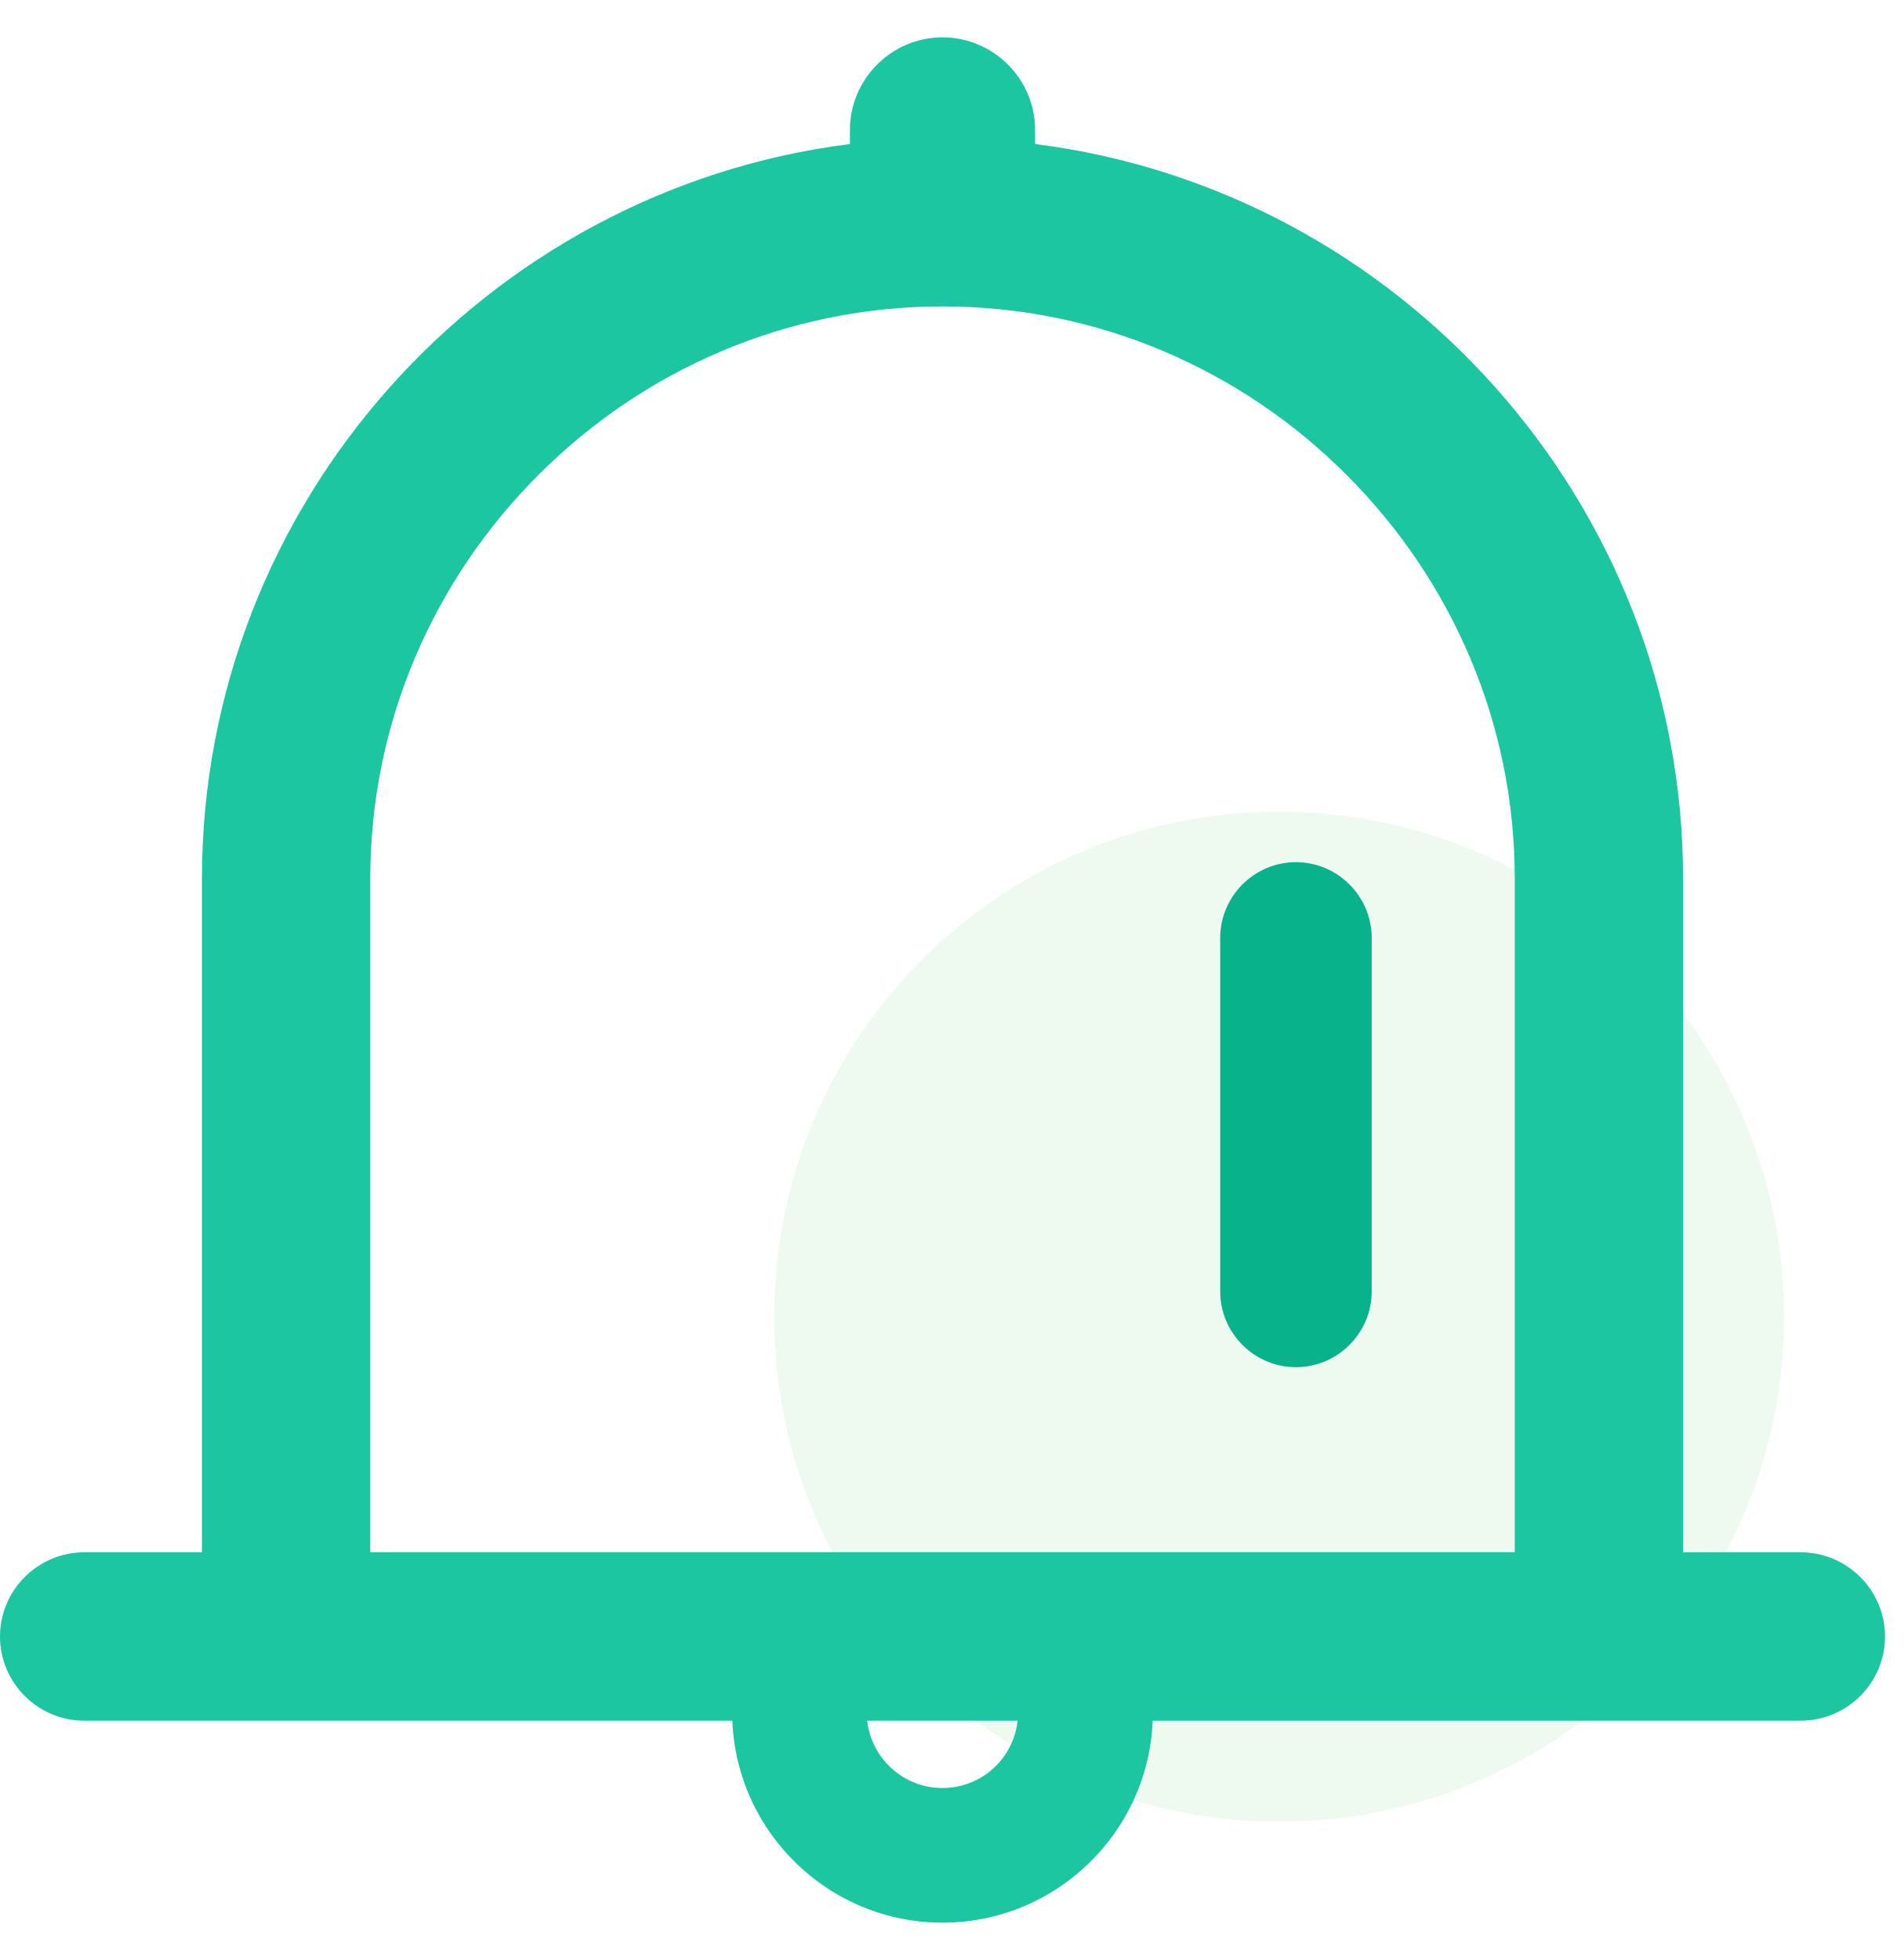
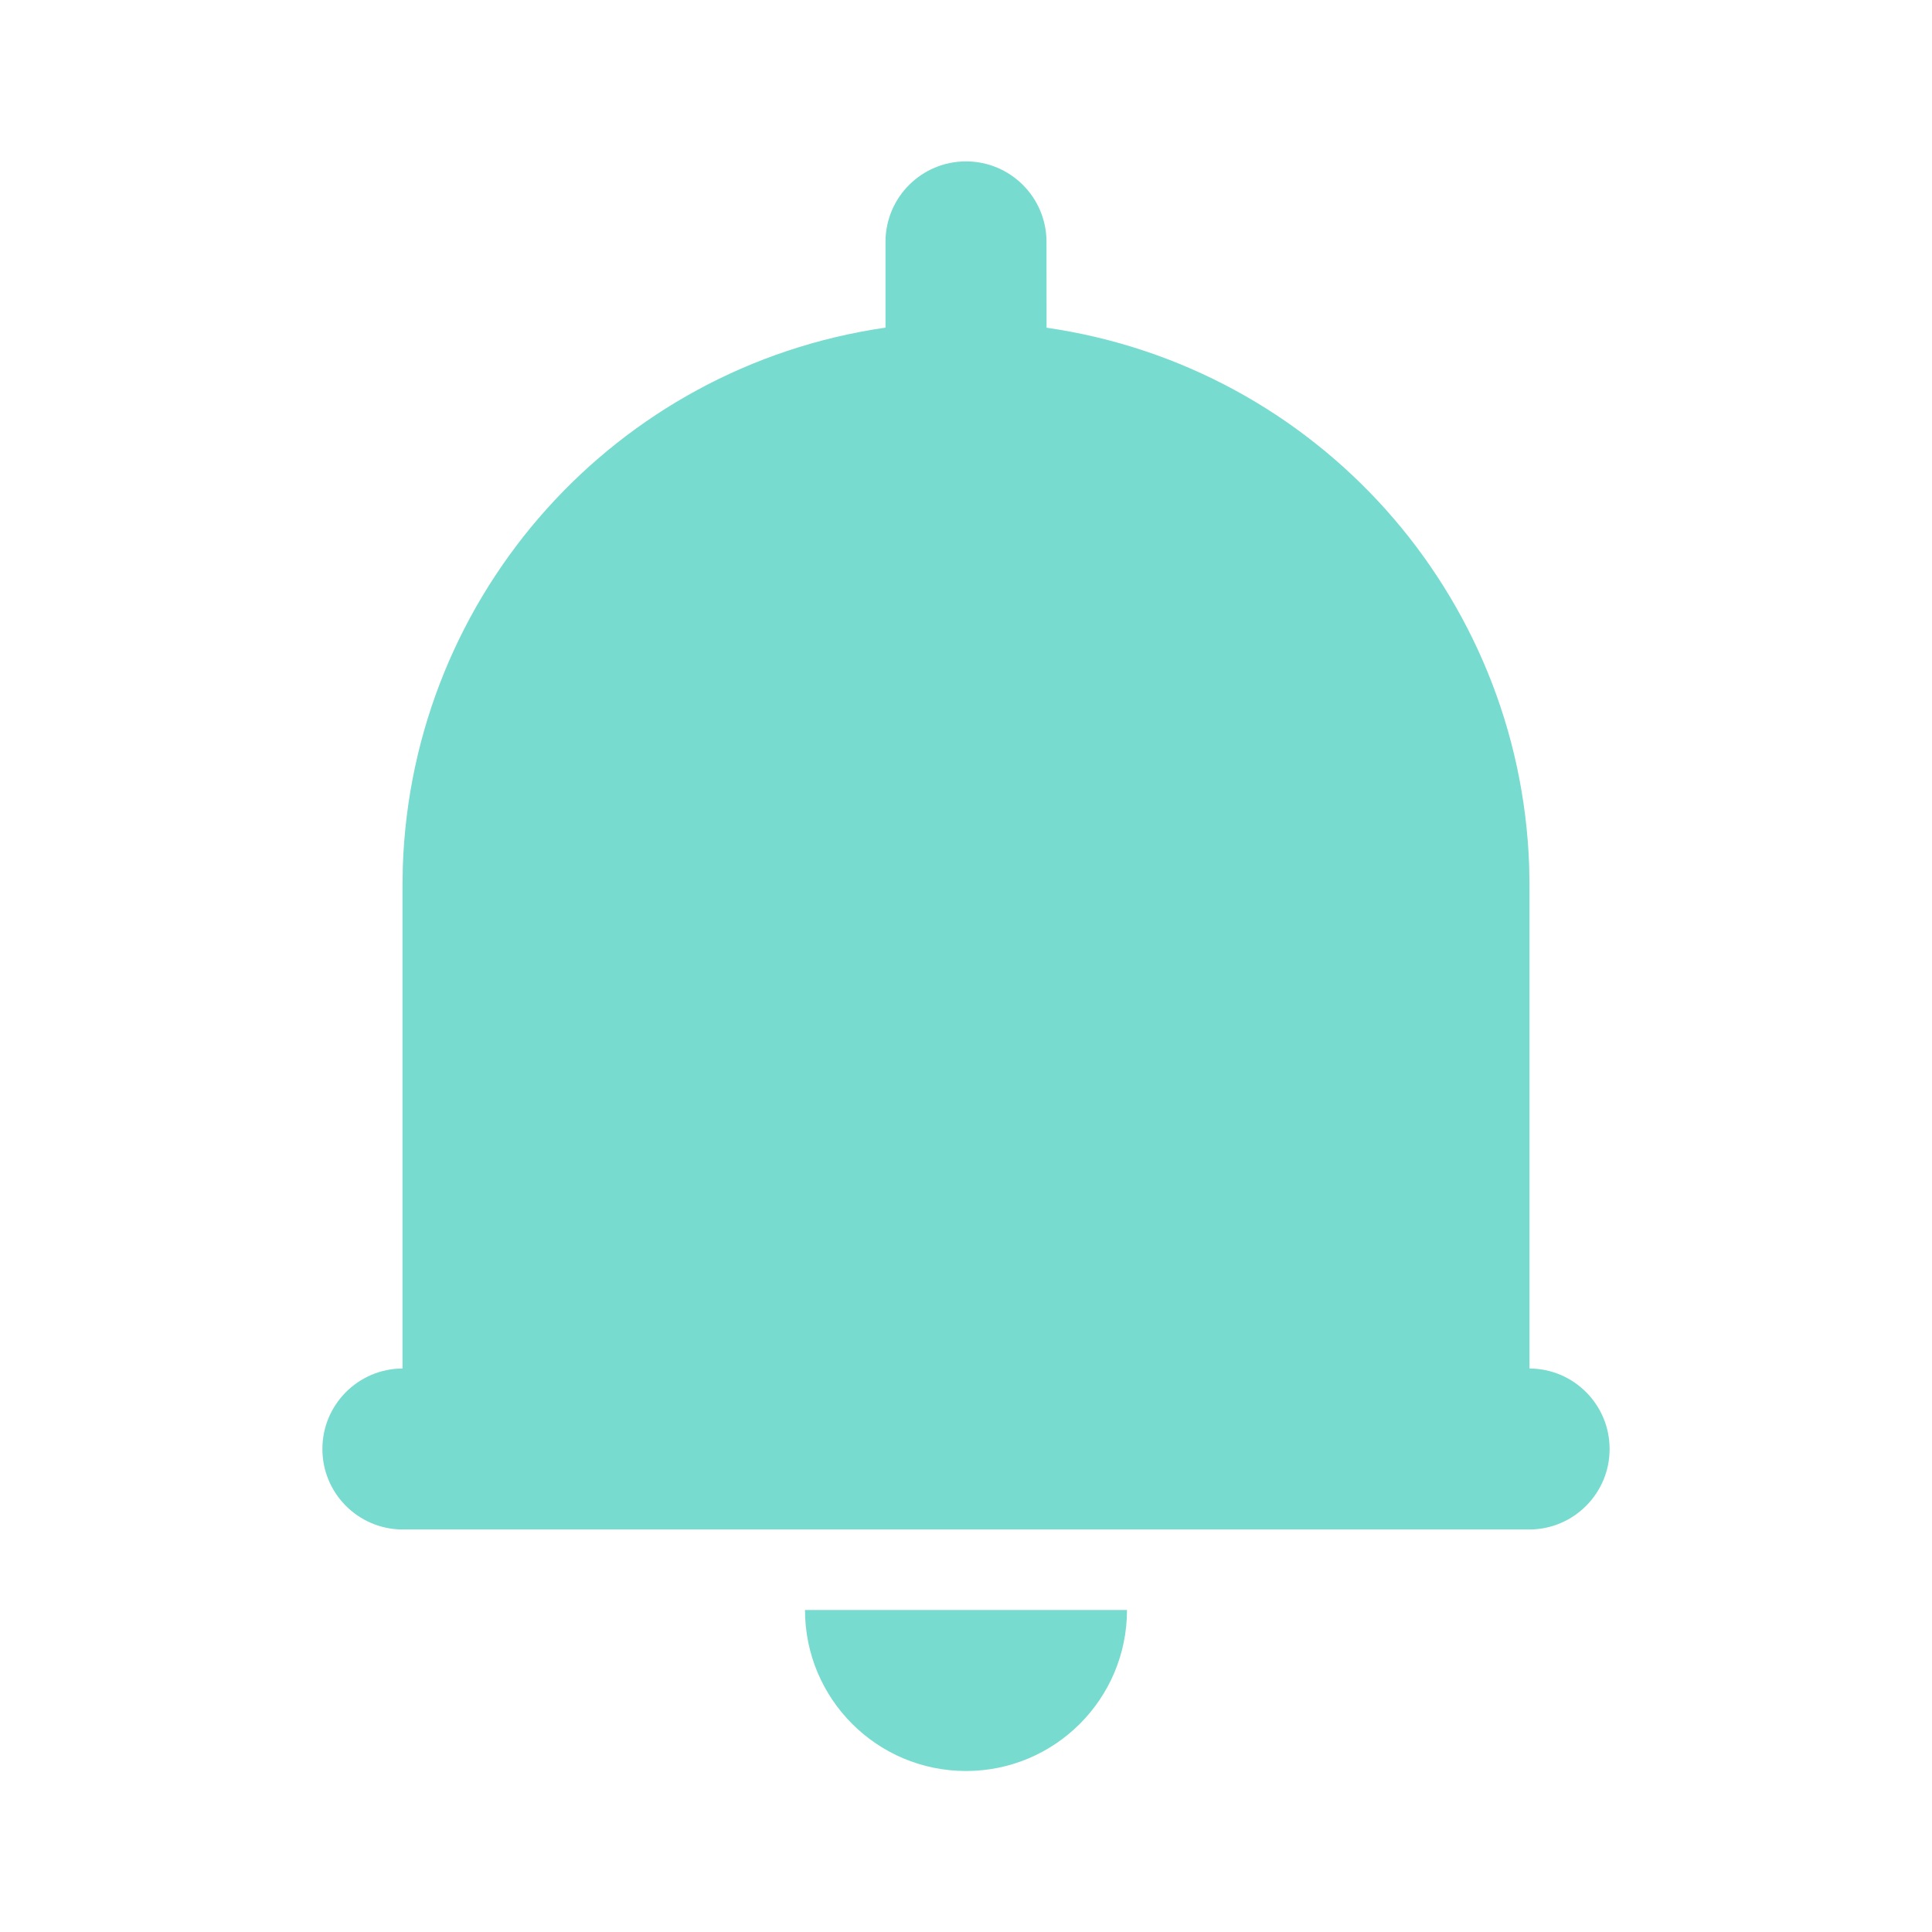
- <svg xmlns="http://www.w3.org/2000/svg" fill="none" version="1.1" width="34" height="35" viewBox="0 0 34 35">
-   <g style="mix-blend-mode:passthrough">
-     <g>
-       <path d="M13.827,23.512C13.827,28.492,17.865,32.53,22.845,32.53C27.826,32.53,31.863,28.492,31.863,23.512C31.863,18.531,27.826,14.494,22.845,14.494C17.865,14.494,13.827,18.531,13.827,23.512C13.827,23.512,13.827,23.512,13.827,23.512Z" fill="#EEFAF0" fill-opacity="1" />
-     </g>
-     <g>
-       <path d="M32.164,27.72C32.164,27.72,30.06,27.72,30.06,27.72C30.06,27.72,30.06,15.693,30.06,15.693C30.06,8.978,24.987,3.391,18.487,2.572C18.487,2.572,18.487,2.32,18.487,2.32C18.487,1.411,17.743,0.667,16.833,0.667C15.924,0.667,15.18,1.411,15.18,2.32C15.18,2.32,15.18,2.572,15.18,2.572C8.68,3.391,3.607,8.978,3.607,15.693C3.607,15.693,3.607,27.72,3.607,27.72C3.607,27.72,1.503,27.72,1.503,27.72C0.676,27.72,0,28.397,0,29.223C0,30.05,0.676,30.726,1.503,30.726C1.503,30.726,13.08,30.726,13.08,30.726C13.159,32.729,14.812,34.333,16.833,34.333C18.855,34.333,20.508,32.729,20.587,30.726C20.587,30.726,32.164,30.726,32.164,30.726C32.99,30.726,33.667,30.05,33.667,29.223C33.667,28.397,32.99,27.72,32.164,27.72C32.164,27.72,32.164,27.72,32.164,27.72ZM16.833,31.929C16.138,31.929,15.563,31.403,15.488,30.726C15.488,30.726,18.175,30.726,18.175,30.726C18.103,31.403,17.529,31.929,16.833,31.929C16.833,31.929,16.833,31.929,16.833,31.929ZM27.054,27.717C27.054,27.717,6.613,27.717,6.613,27.717C6.613,27.717,6.613,15.693,6.613,15.693C6.613,14.321,6.884,12.987,7.417,11.732C7.936,10.515,8.676,9.421,9.619,8.478C10.562,7.535,11.656,6.795,12.873,6.276C14.128,5.743,15.462,5.472,16.833,5.472C18.205,5.472,19.539,5.743,20.794,6.276C22.011,6.795,23.105,7.535,24.048,8.478C24.991,9.421,25.731,10.515,26.25,11.732C26.783,12.987,27.054,14.321,27.054,15.693C27.054,15.693,27.054,27.717,27.054,27.717C27.054,27.717,27.054,27.717,27.054,27.717Z" fill="#1CC6A1" fill-opacity="1" />
-     </g>
-     <g>
-       <path d="M23.146,15.396C22.402,15.396,21.793,16.005,21.793,16.749C21.793,16.749,21.793,23.061,21.793,23.061C21.793,23.805,22.402,24.414,23.146,24.414C23.89,24.414,24.499,23.805,24.499,23.061C24.499,23.061,24.499,16.749,24.499,16.749C24.499,16.005,23.89,15.396,23.146,15.396C23.146,15.396,23.146,15.396,23.146,15.396Z" fill="#08B28A" fill-opacity="1" />
-     </g>
-   </g>
+ <svg xmlns="http://www.w3.org/2000/svg" t="1676440744471" class="icon" viewBox="0 0 1024 1024" version="1.1" p-id="82428" id="mx_n_1676440744472" width="300" height="300">
+   <path d="M597.333 853.333a85.333 85.333 0 1 1-170.667 0h170.667z m-384-42.667a42.667 42.667 0 0 1 0-85.333v-256l0.171-10.24A298.752 298.752 0 0 1 469.333 173.653V128a42.667 42.667 0 0 1 85.333 0l0.043 45.696a298.752 298.752 0 0 1 255.787 285.355L810.667 469.333v256a42.667 42.667 0 0 1 0 85.333H213.333z" fill="#77dbcf" p-id="82429" />
</svg>
